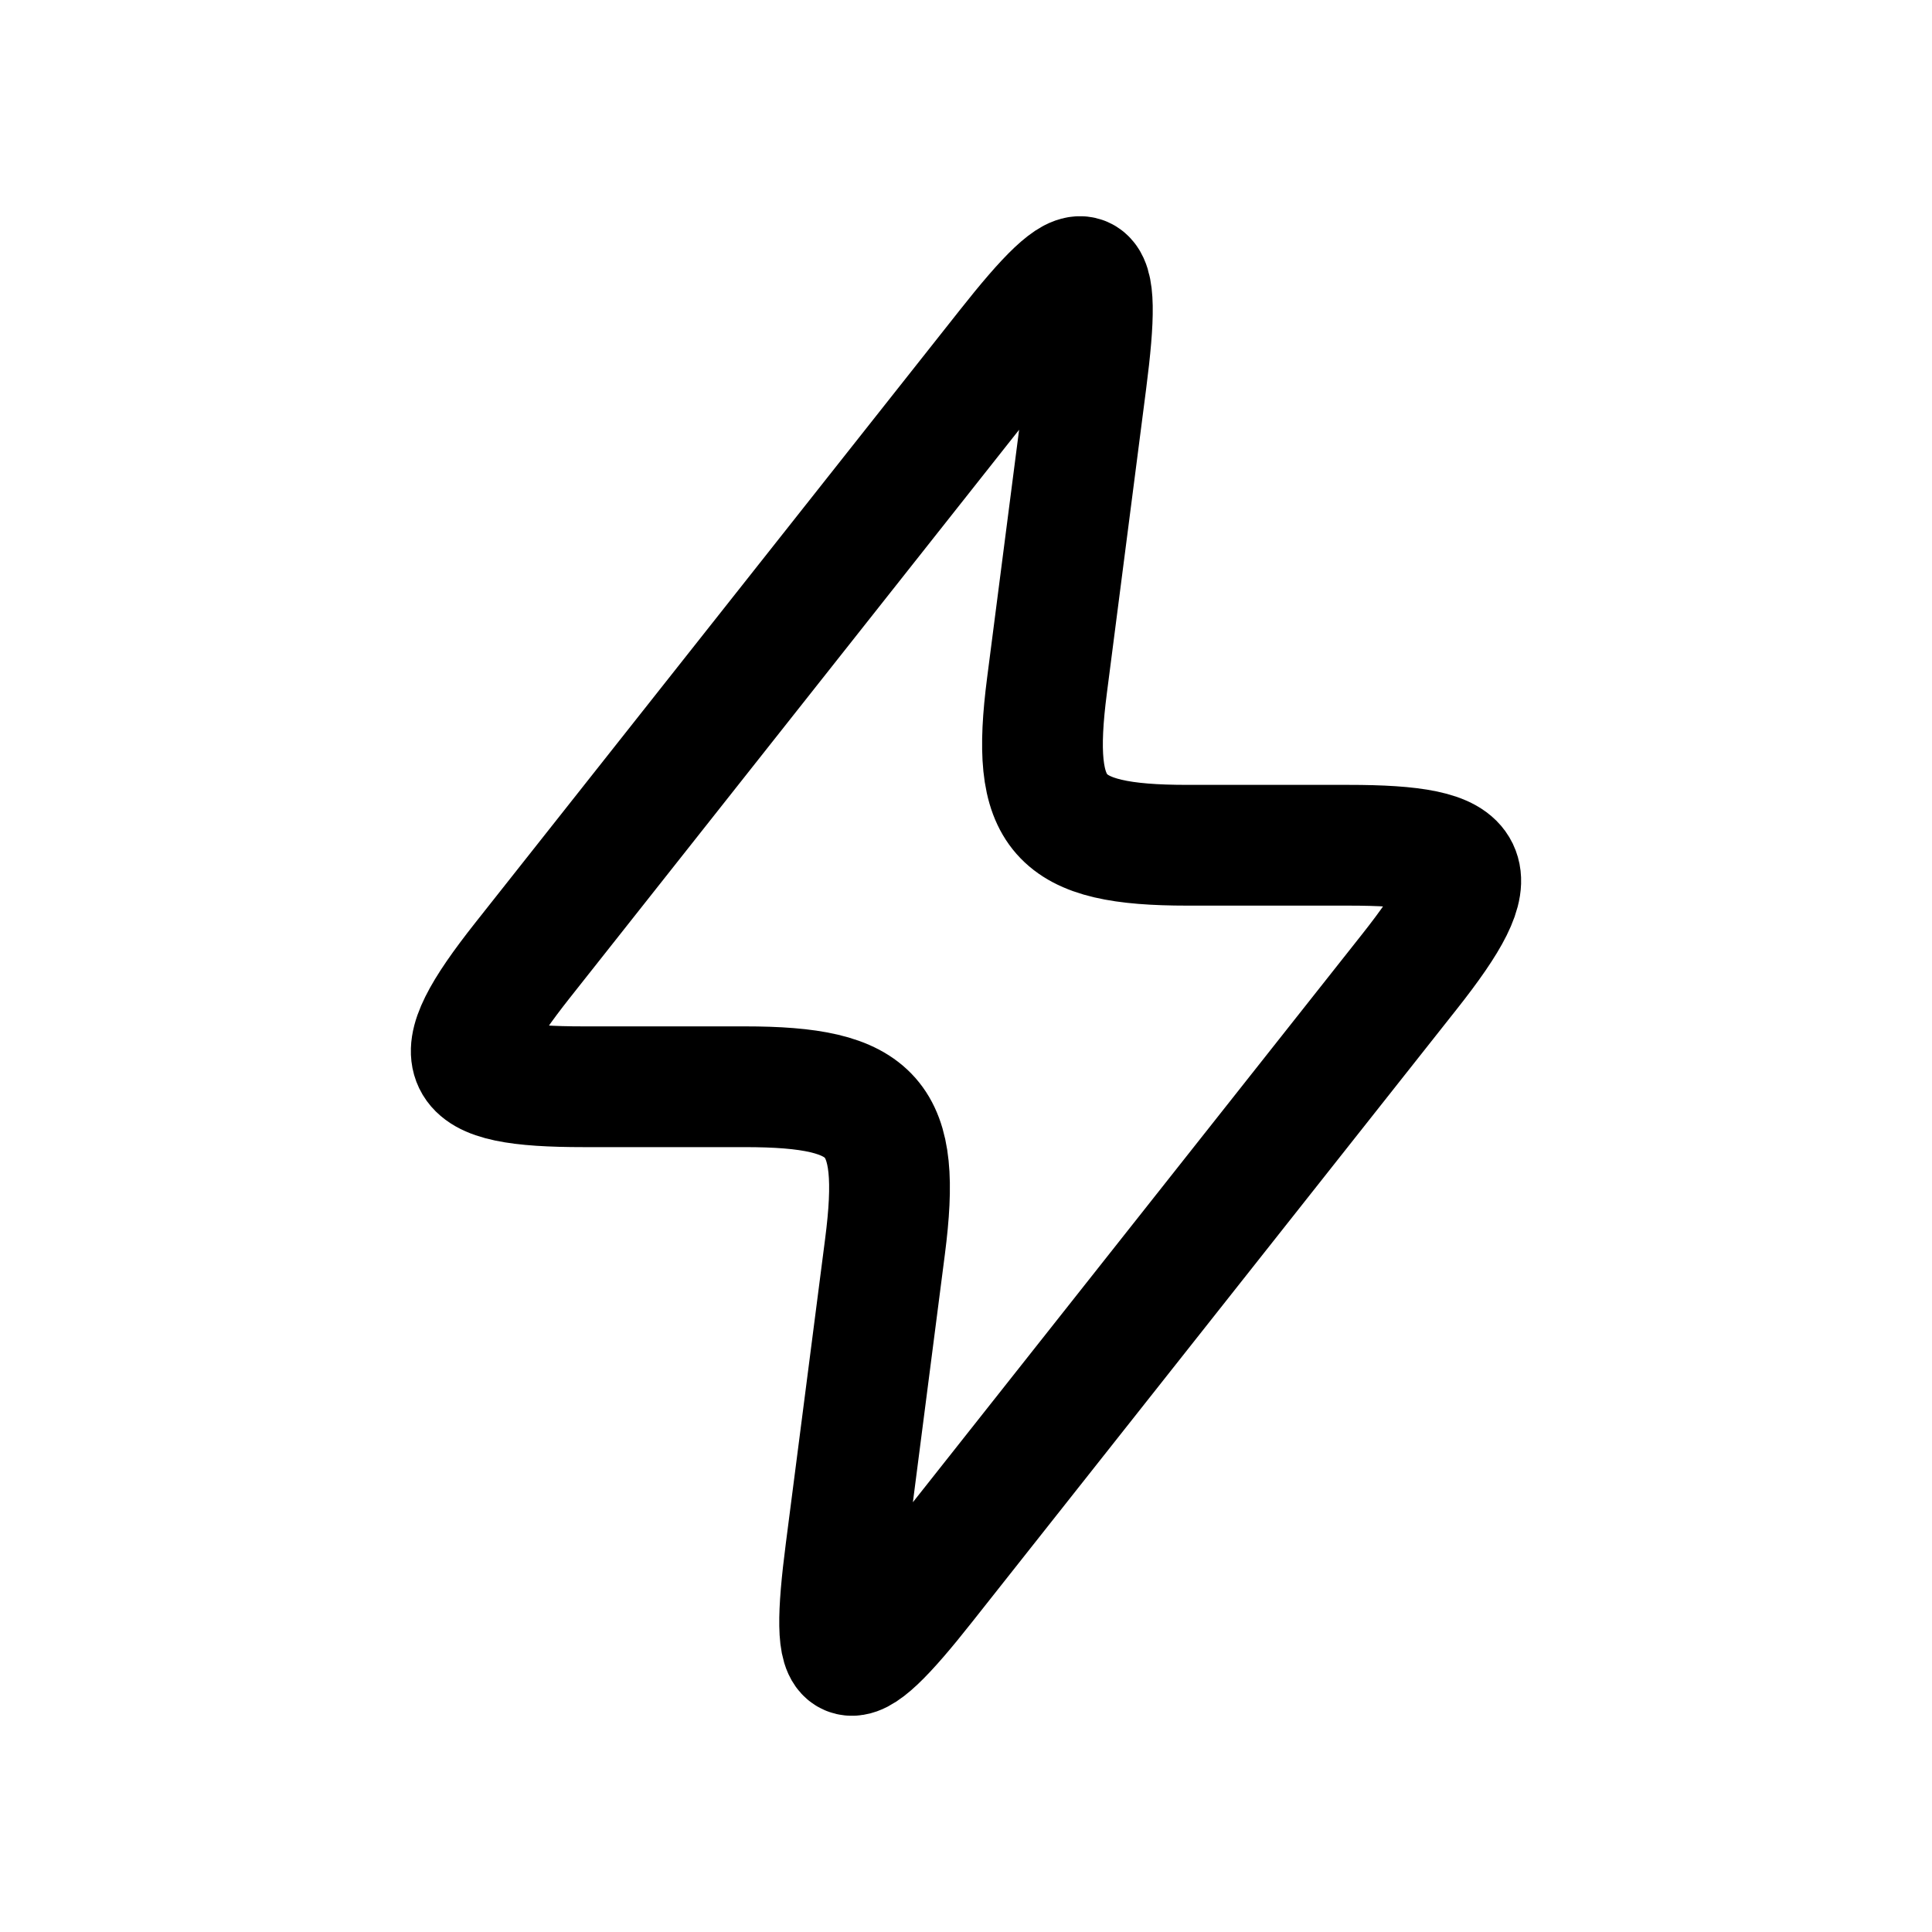
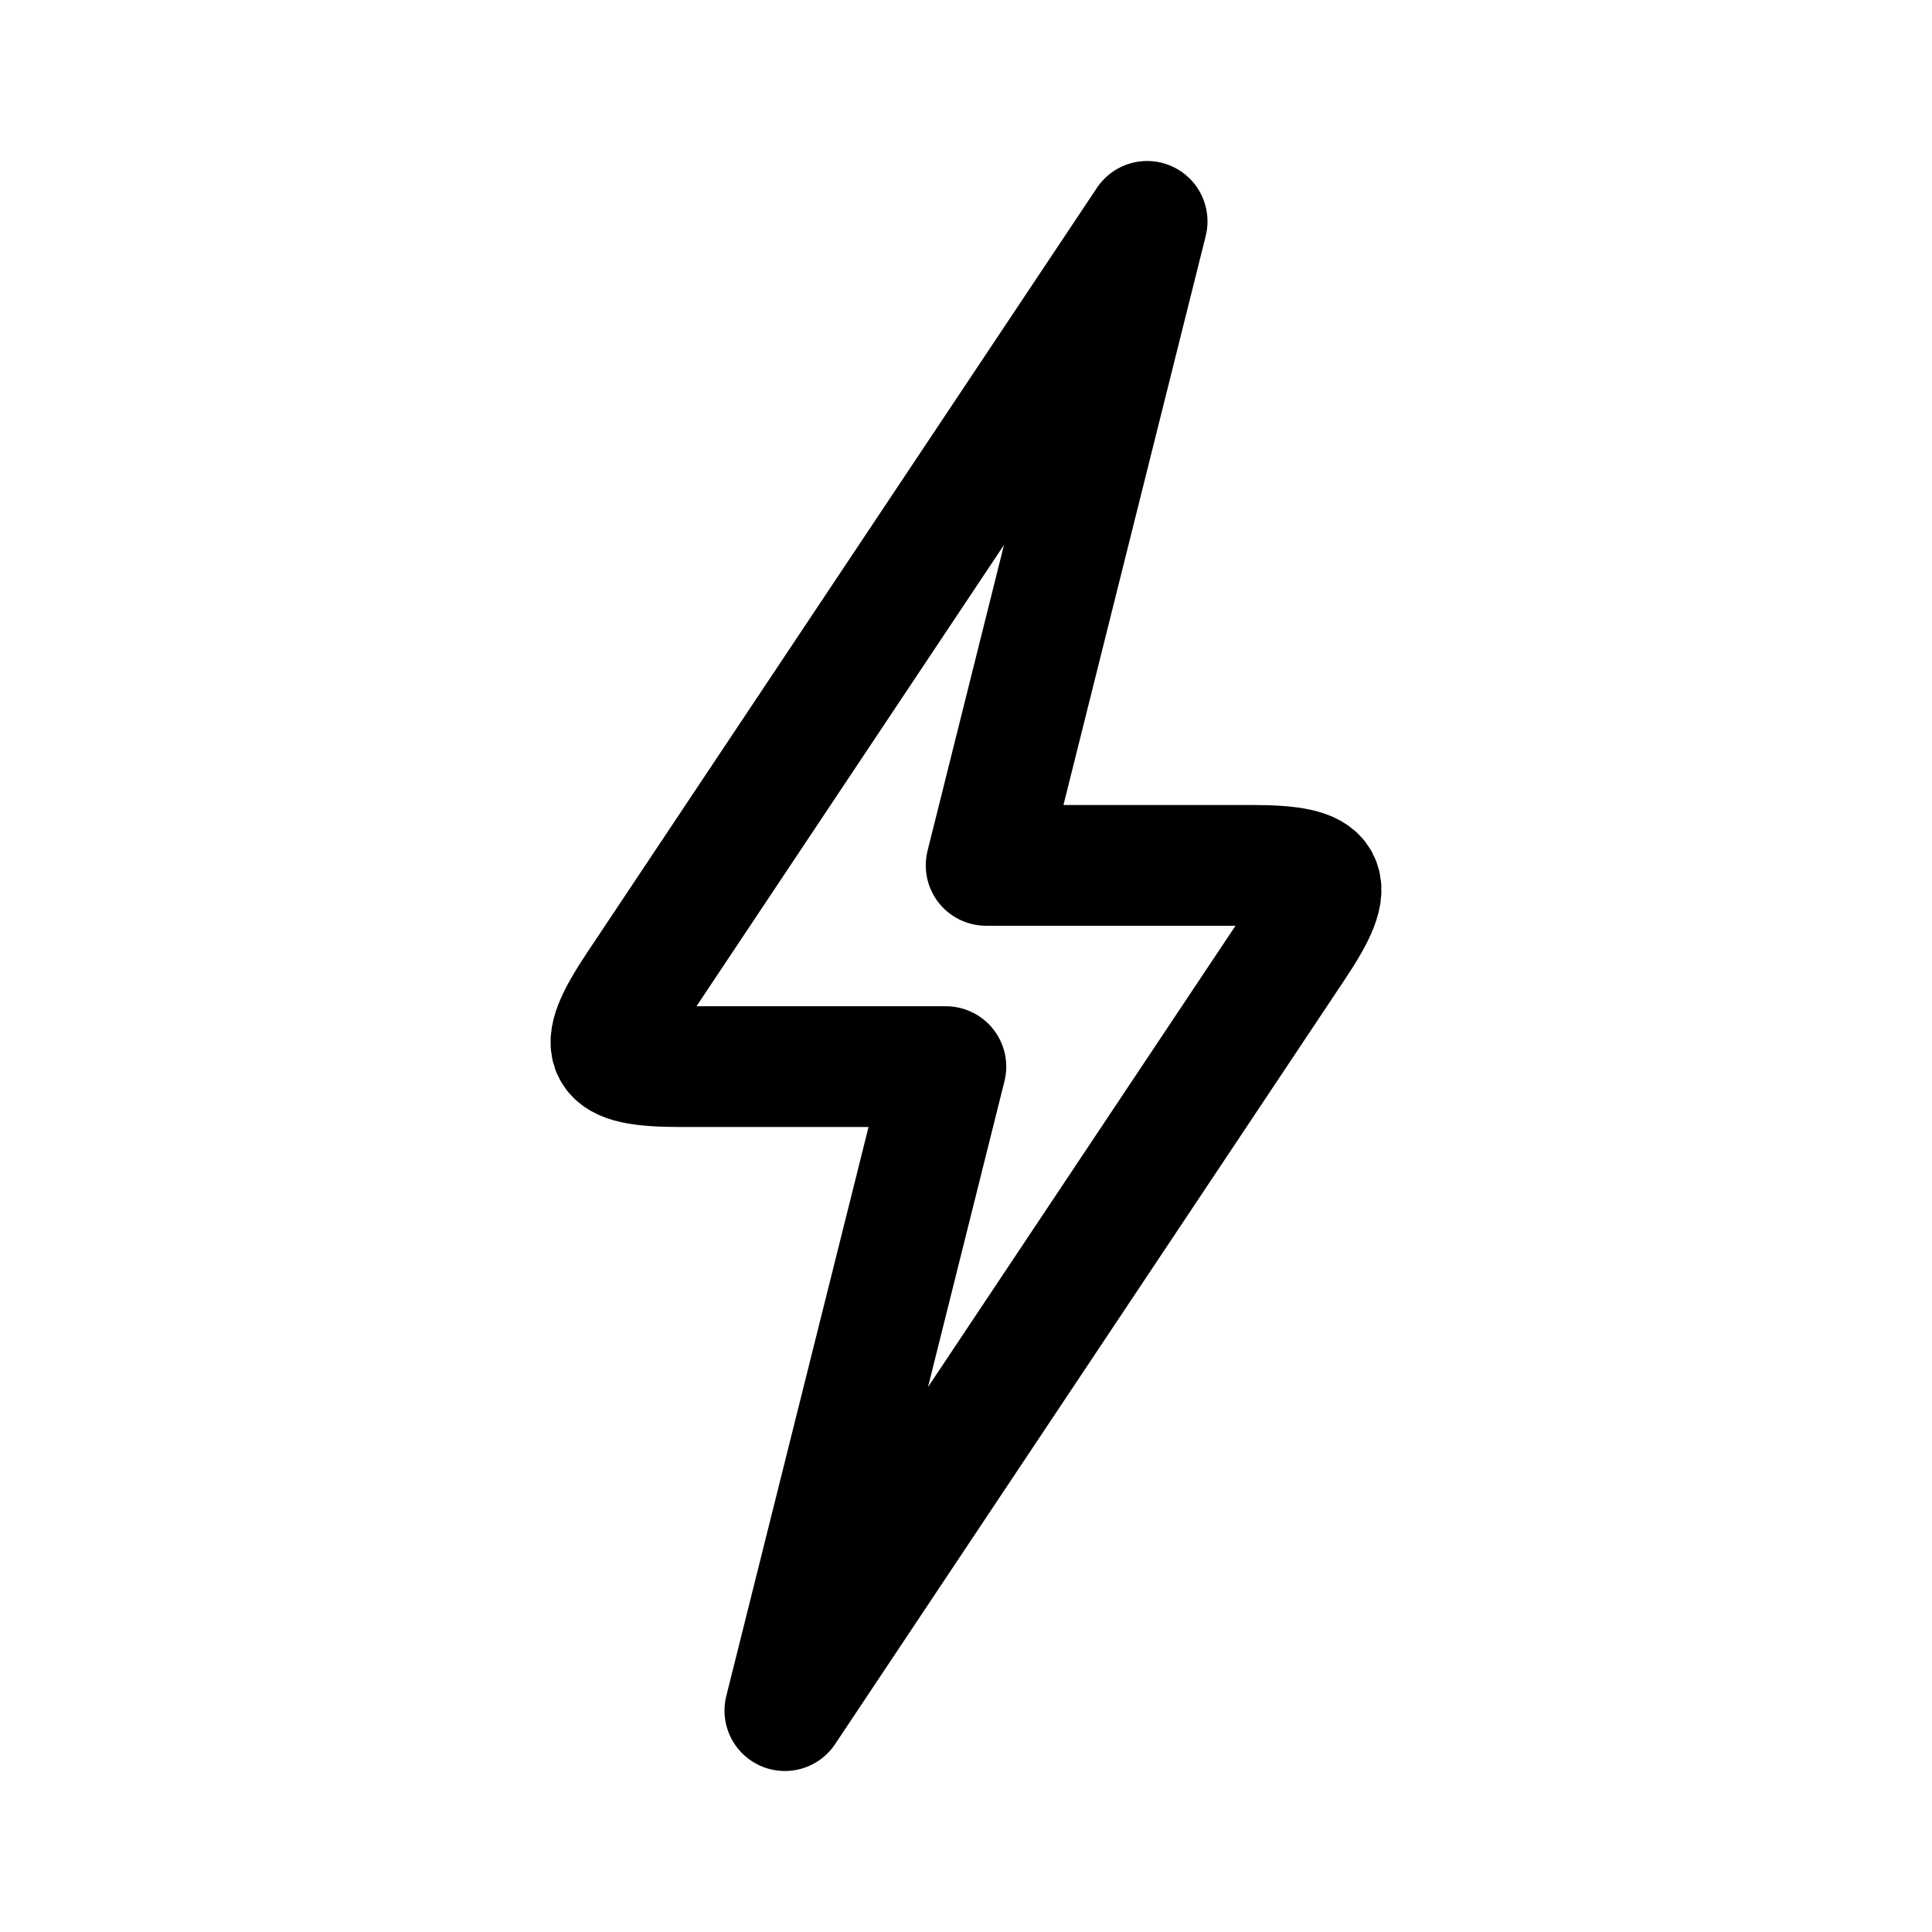
<svg xmlns="http://www.w3.org/2000/svg" width="24" height="24" viewBox="0 0 24 24" fill="none" stroke="currentColor" stroke-width="1.5" stroke-linecap="round" stroke-linejoin="round">
-   <path d="m12.51 4.319-6.02 7.612c-1.007 1.275-.865 1.569.76 1.569h2c1.625 0 1.952.372 1.744 1.984l-.488 3.782c-.208 1.612-.023 1.69.984.415l6.02-7.612c1.007-1.275.865-1.569-.76-1.569h-2c-1.625 0-1.952-.372-1.744-1.984l.488-3.782c.208-1.612.023-1.69-.984-.415" />
+   <path d="m14.25 2.75-6.334 9.502c-.541.811-.441.998.534.998h3.3l-2 8 6.334-9.502c.541-.811.441-.998-.534-.998h-3.3z" />
</svg>
